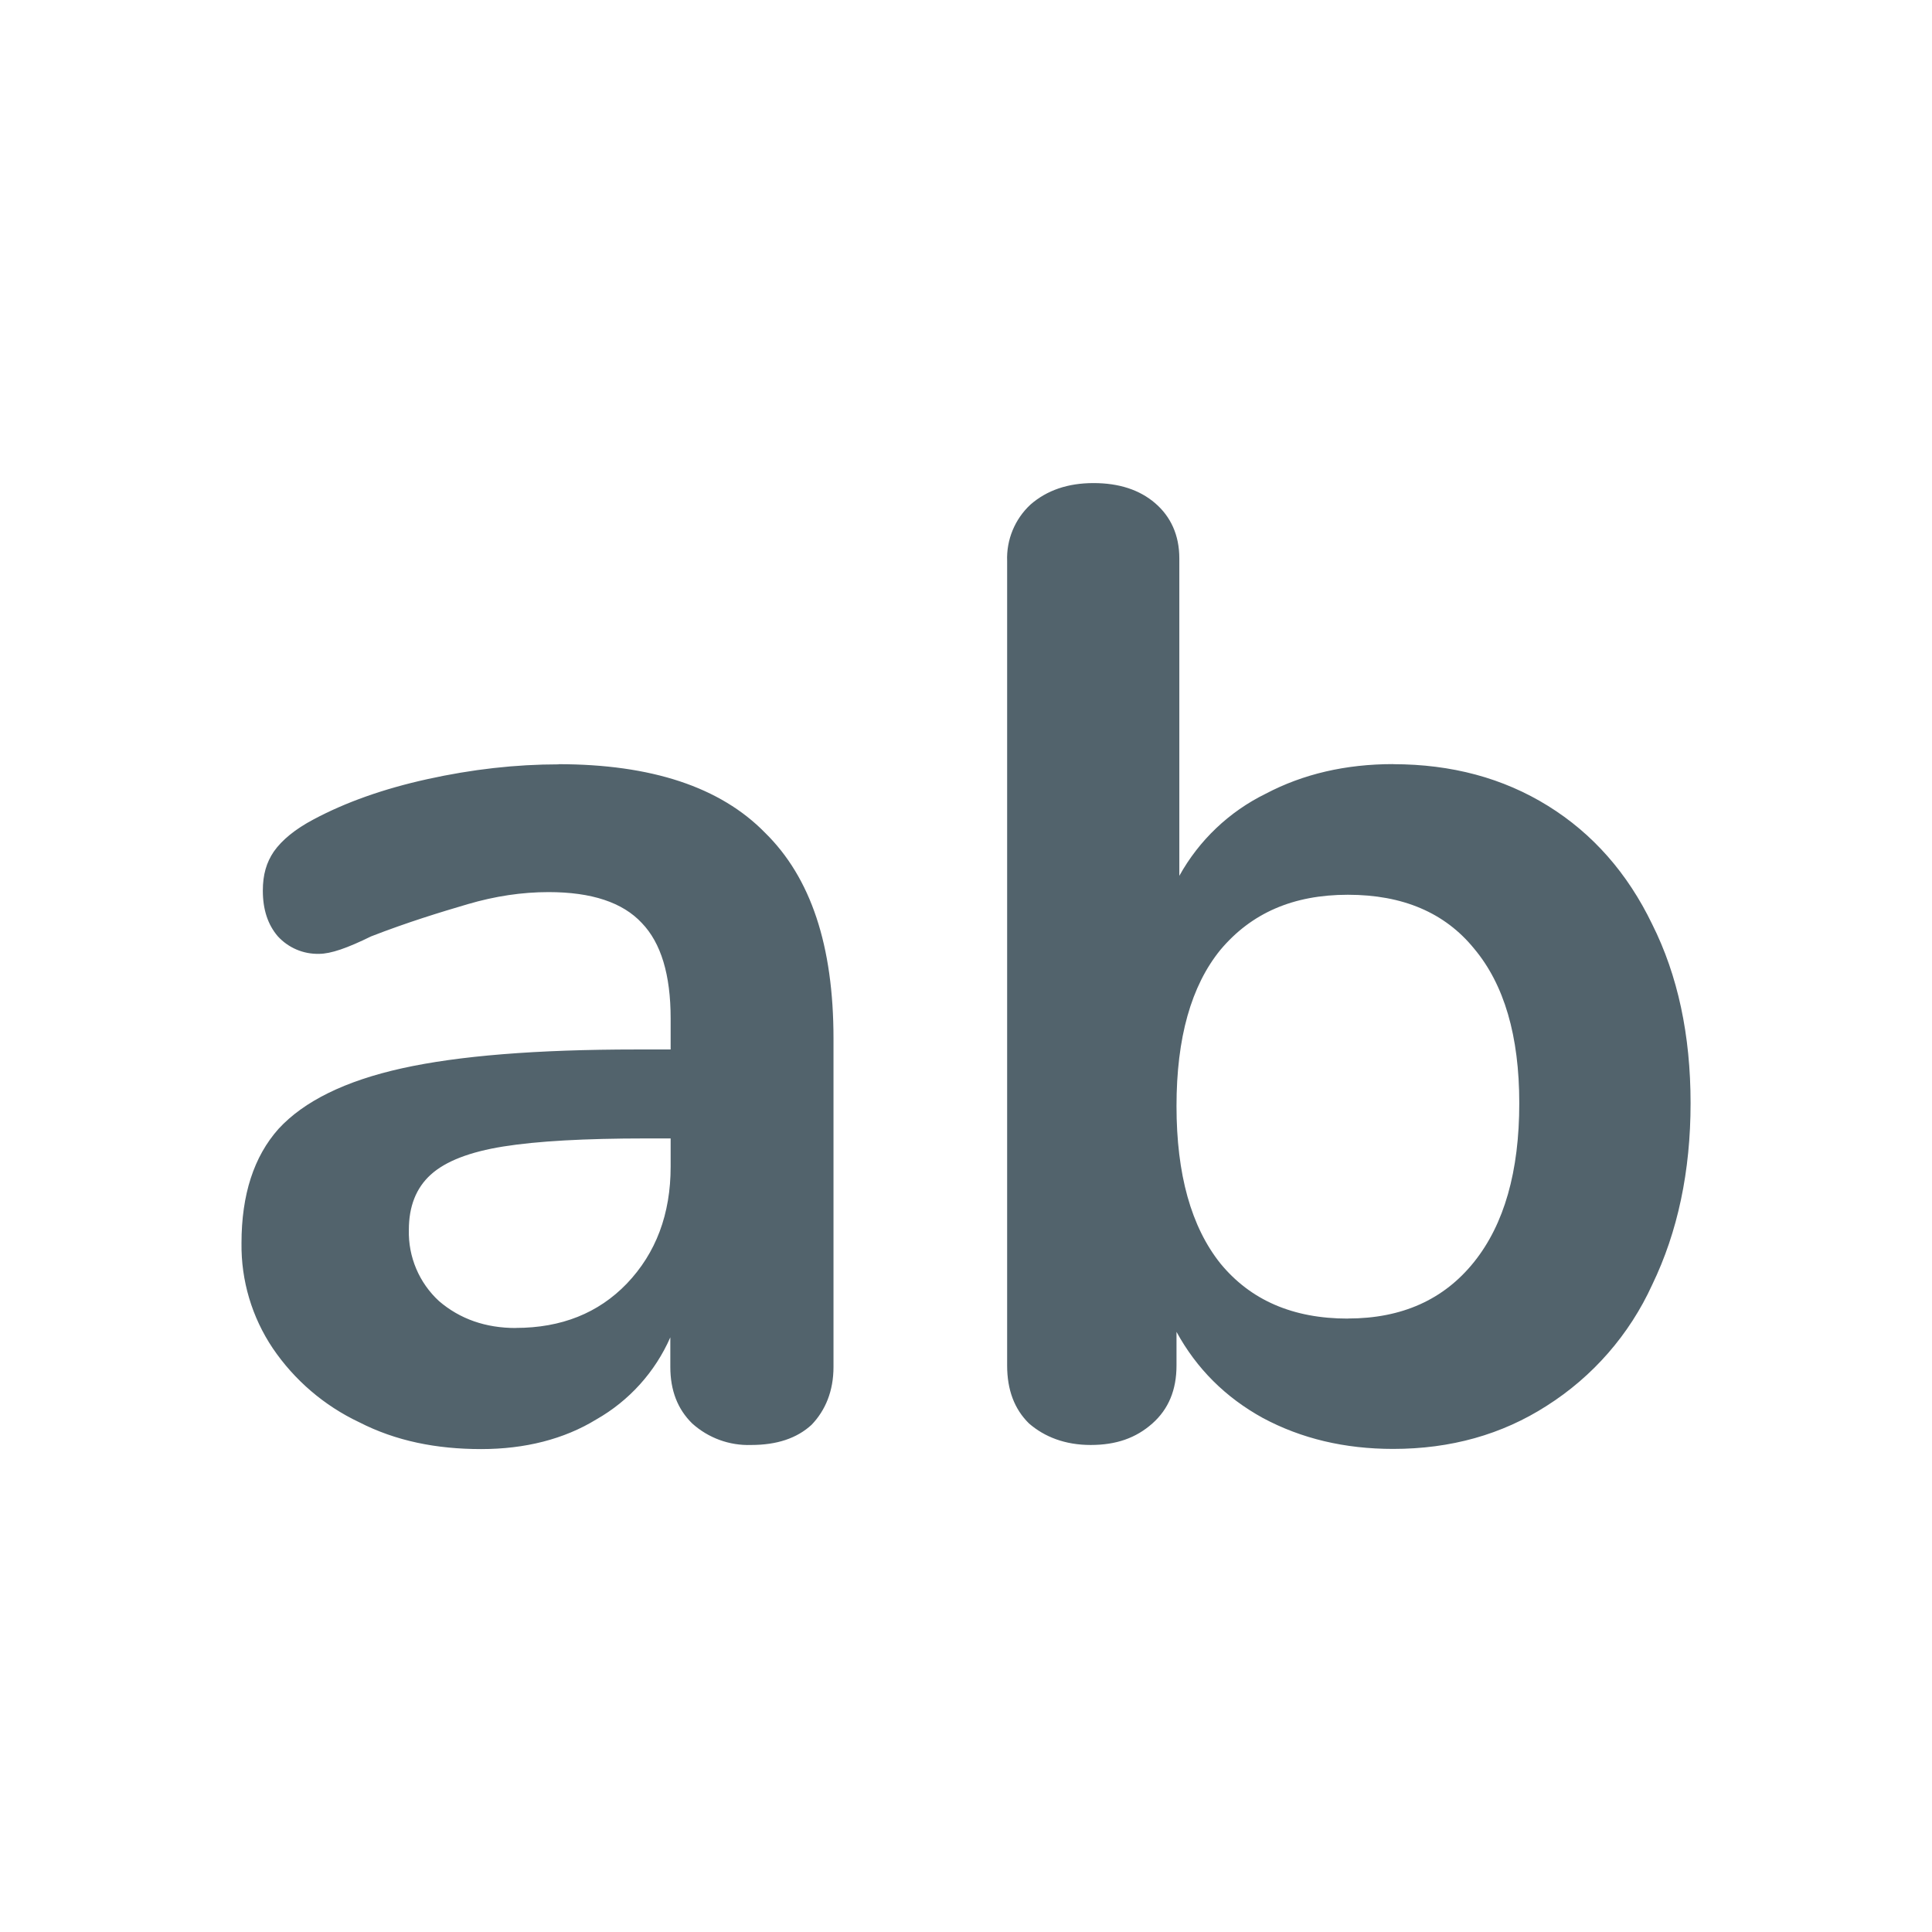
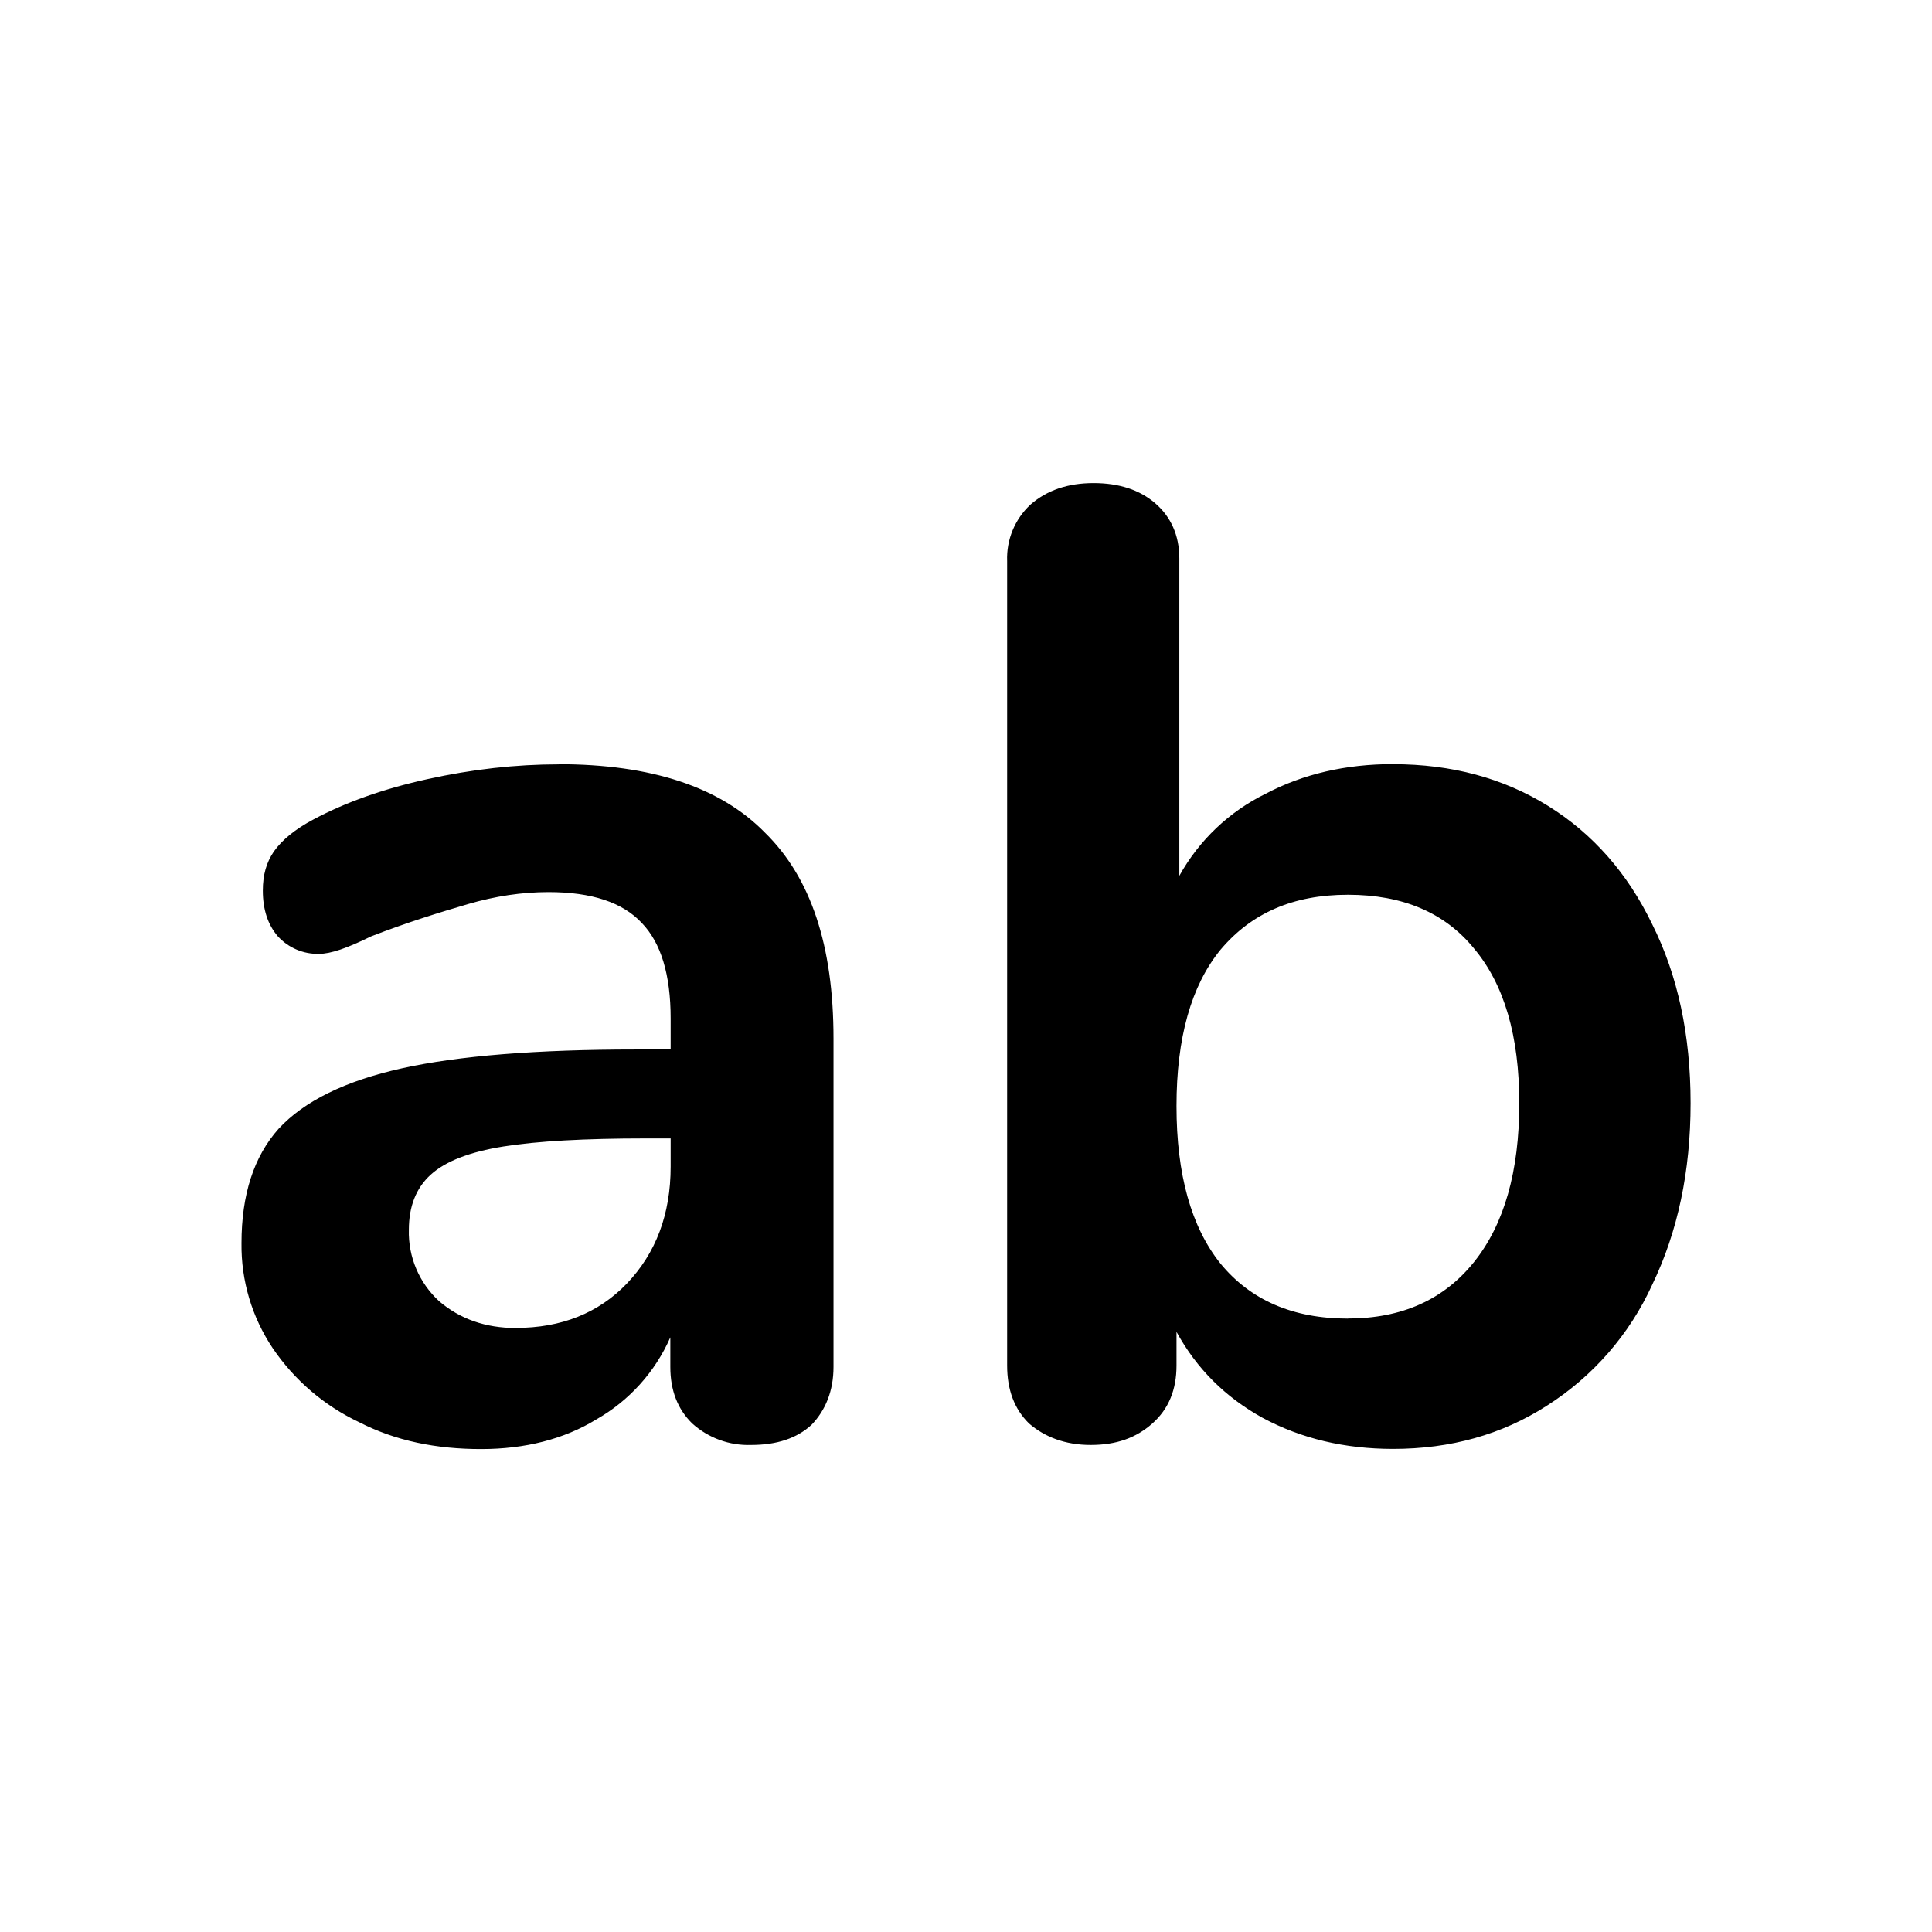
<svg xmlns="http://www.w3.org/2000/svg" width="24" height="24">
-   <path d="M6.934 9.493c1.158 0 2.015.284 2.57.852.568.557.85 1.4.85 2.557v4.078c0 .3-.1.54-.273.72-.182.167-.43.25-.75.25a1.04 1.04 0 0 1-.732-.267c-.182-.178-.272-.412-.272-.702v-.368a2.18 2.18 0 0 1-.92 1.02c-.4.245-.885.368-1.43.368-.556 0-1.06-.1-1.516-.334a2.68 2.68 0 0 1-1.073-.919A2.29 2.29 0 0 1 3 15.443c0-.602.153-1.075.46-1.42.318-.345.83-.596 1.533-.752s1.674-.234 2.912-.234h.426v-.384c0-.546-.12-.94-.358-1.187-.238-.256-.624-.384-1.158-.384-.33 0-.664.05-1.005.15-.34.1-.744.223-1.2.4-.295.145-.5.217-.647.217a.67.67 0 0 1-.511-.217c-.125-.145-.187-.334-.187-.568 0-.2.045-.35.136-.485.102-.145.267-.28.494-.4.397-.212.868-.38 1.413-.5.556-.123 1.1-.184 1.635-.184zm-.528 7.003c.568 0 1.027-.184 1.38-.55.363-.38.545-.864.545-1.454v-.35h-.307c-.76 0-1.35.033-1.77.1s-.72.184-.903.35-.272.396-.272.685a1.16 1.16 0 0 0 .375.886c.26.223.58.334.954.334zm10.9-7.003c.727 0 1.368.173 1.924.518s.988.836 1.294 1.47c.318.635.477 1.376.477 2.223s-.16 1.6-.477 2.256a3.5 3.5 0 0 1-1.311 1.504c-.556.357-1.192.535-1.907.535-.602 0-1.14-.128-1.618-.384-.465-.256-.823-.613-1.073-1.07v.418c0 .3-.097.54-.3.72s-.448.267-.766.267-.573-.1-.766-.267c-.182-.178-.272-.418-.272-.72V6.97a.91.91 0 0 1 .29-.702c.204-.178.465-.267.783-.267s.573.084.766.25.3.396.3.685v3.944a2.47 2.47 0 0 1 1.073-1.02c.465-.245.993-.368 1.584-.368zm-.562 6.886c.67 0 1.192-.234 1.567-.702s.562-1.125.562-1.972c0-.836-.187-1.476-.562-1.922-.363-.446-.886-.668-1.567-.668s-1.2.228-1.584.685c-.363.446-.545 1.092-.545 1.94s.182 1.5.545 1.955c.375.457.902.685 1.584.685z" fill="#52636c" />
+   <path d="M6.934 9.493c1.158 0 2.015.284 2.57.852.568.557.85 1.4.85 2.557v4.078c0 .3-.1.54-.273.72-.182.167-.43.25-.75.25a1.04 1.04 0 0 1-.732-.267c-.182-.178-.272-.412-.272-.702v-.368a2.18 2.18 0 0 1-.92 1.02c-.4.245-.885.368-1.43.368-.556 0-1.06-.1-1.516-.334a2.68 2.68 0 0 1-1.073-.919A2.29 2.29 0 0 1 3 15.443c0-.602.153-1.075.46-1.42.318-.345.83-.596 1.533-.752s1.674-.234 2.912-.234h.426v-.384c0-.546-.12-.94-.358-1.187-.238-.256-.624-.384-1.158-.384-.33 0-.664.05-1.005.15-.34.1-.744.223-1.2.4-.295.145-.5.217-.647.217a.67.67 0 0 1-.511-.217c-.125-.145-.187-.334-.187-.568 0-.2.045-.35.136-.485.102-.145.267-.28.494-.4.397-.212.868-.38 1.413-.5.556-.123 1.1-.184 1.635-.184zm-.528 7.003c.568 0 1.027-.184 1.38-.55.363-.38.545-.864.545-1.454v-.35h-.307c-.76 0-1.35.033-1.77.1s-.72.184-.903.35-.272.396-.272.685a1.16 1.16 0 0 0 .375.886c.26.223.58.334.954.334zm10.9-7.003c.727 0 1.368.173 1.924.518s.988.836 1.294 1.47c.318.635.477 1.376.477 2.223s-.16 1.6-.477 2.256a3.5 3.5 0 0 1-1.311 1.504c-.556.357-1.192.535-1.907.535-.602 0-1.14-.128-1.618-.384-.465-.256-.823-.613-1.073-1.07v.418c0 .3-.097.54-.3.72s-.448.267-.766.267-.573-.1-.766-.267c-.182-.178-.272-.418-.272-.72V6.97a.91.91 0 0 1 .29-.702c.204-.178.465-.267.783-.267s.573.084.766.25.3.396.3.685v3.944a2.47 2.47 0 0 1 1.073-1.02c.465-.245.993-.368 1.584-.368zm-.562 6.886c.67 0 1.192-.234 1.567-.702s.562-1.125.562-1.972c0-.836-.187-1.476-.562-1.922-.363-.446-.886-.668-1.567-.668s-1.2.228-1.584.685c-.363.446-.545 1.092-.545 1.94s.182 1.5.545 1.955c.375.457.902.685 1.584.685z" />
</svg>
